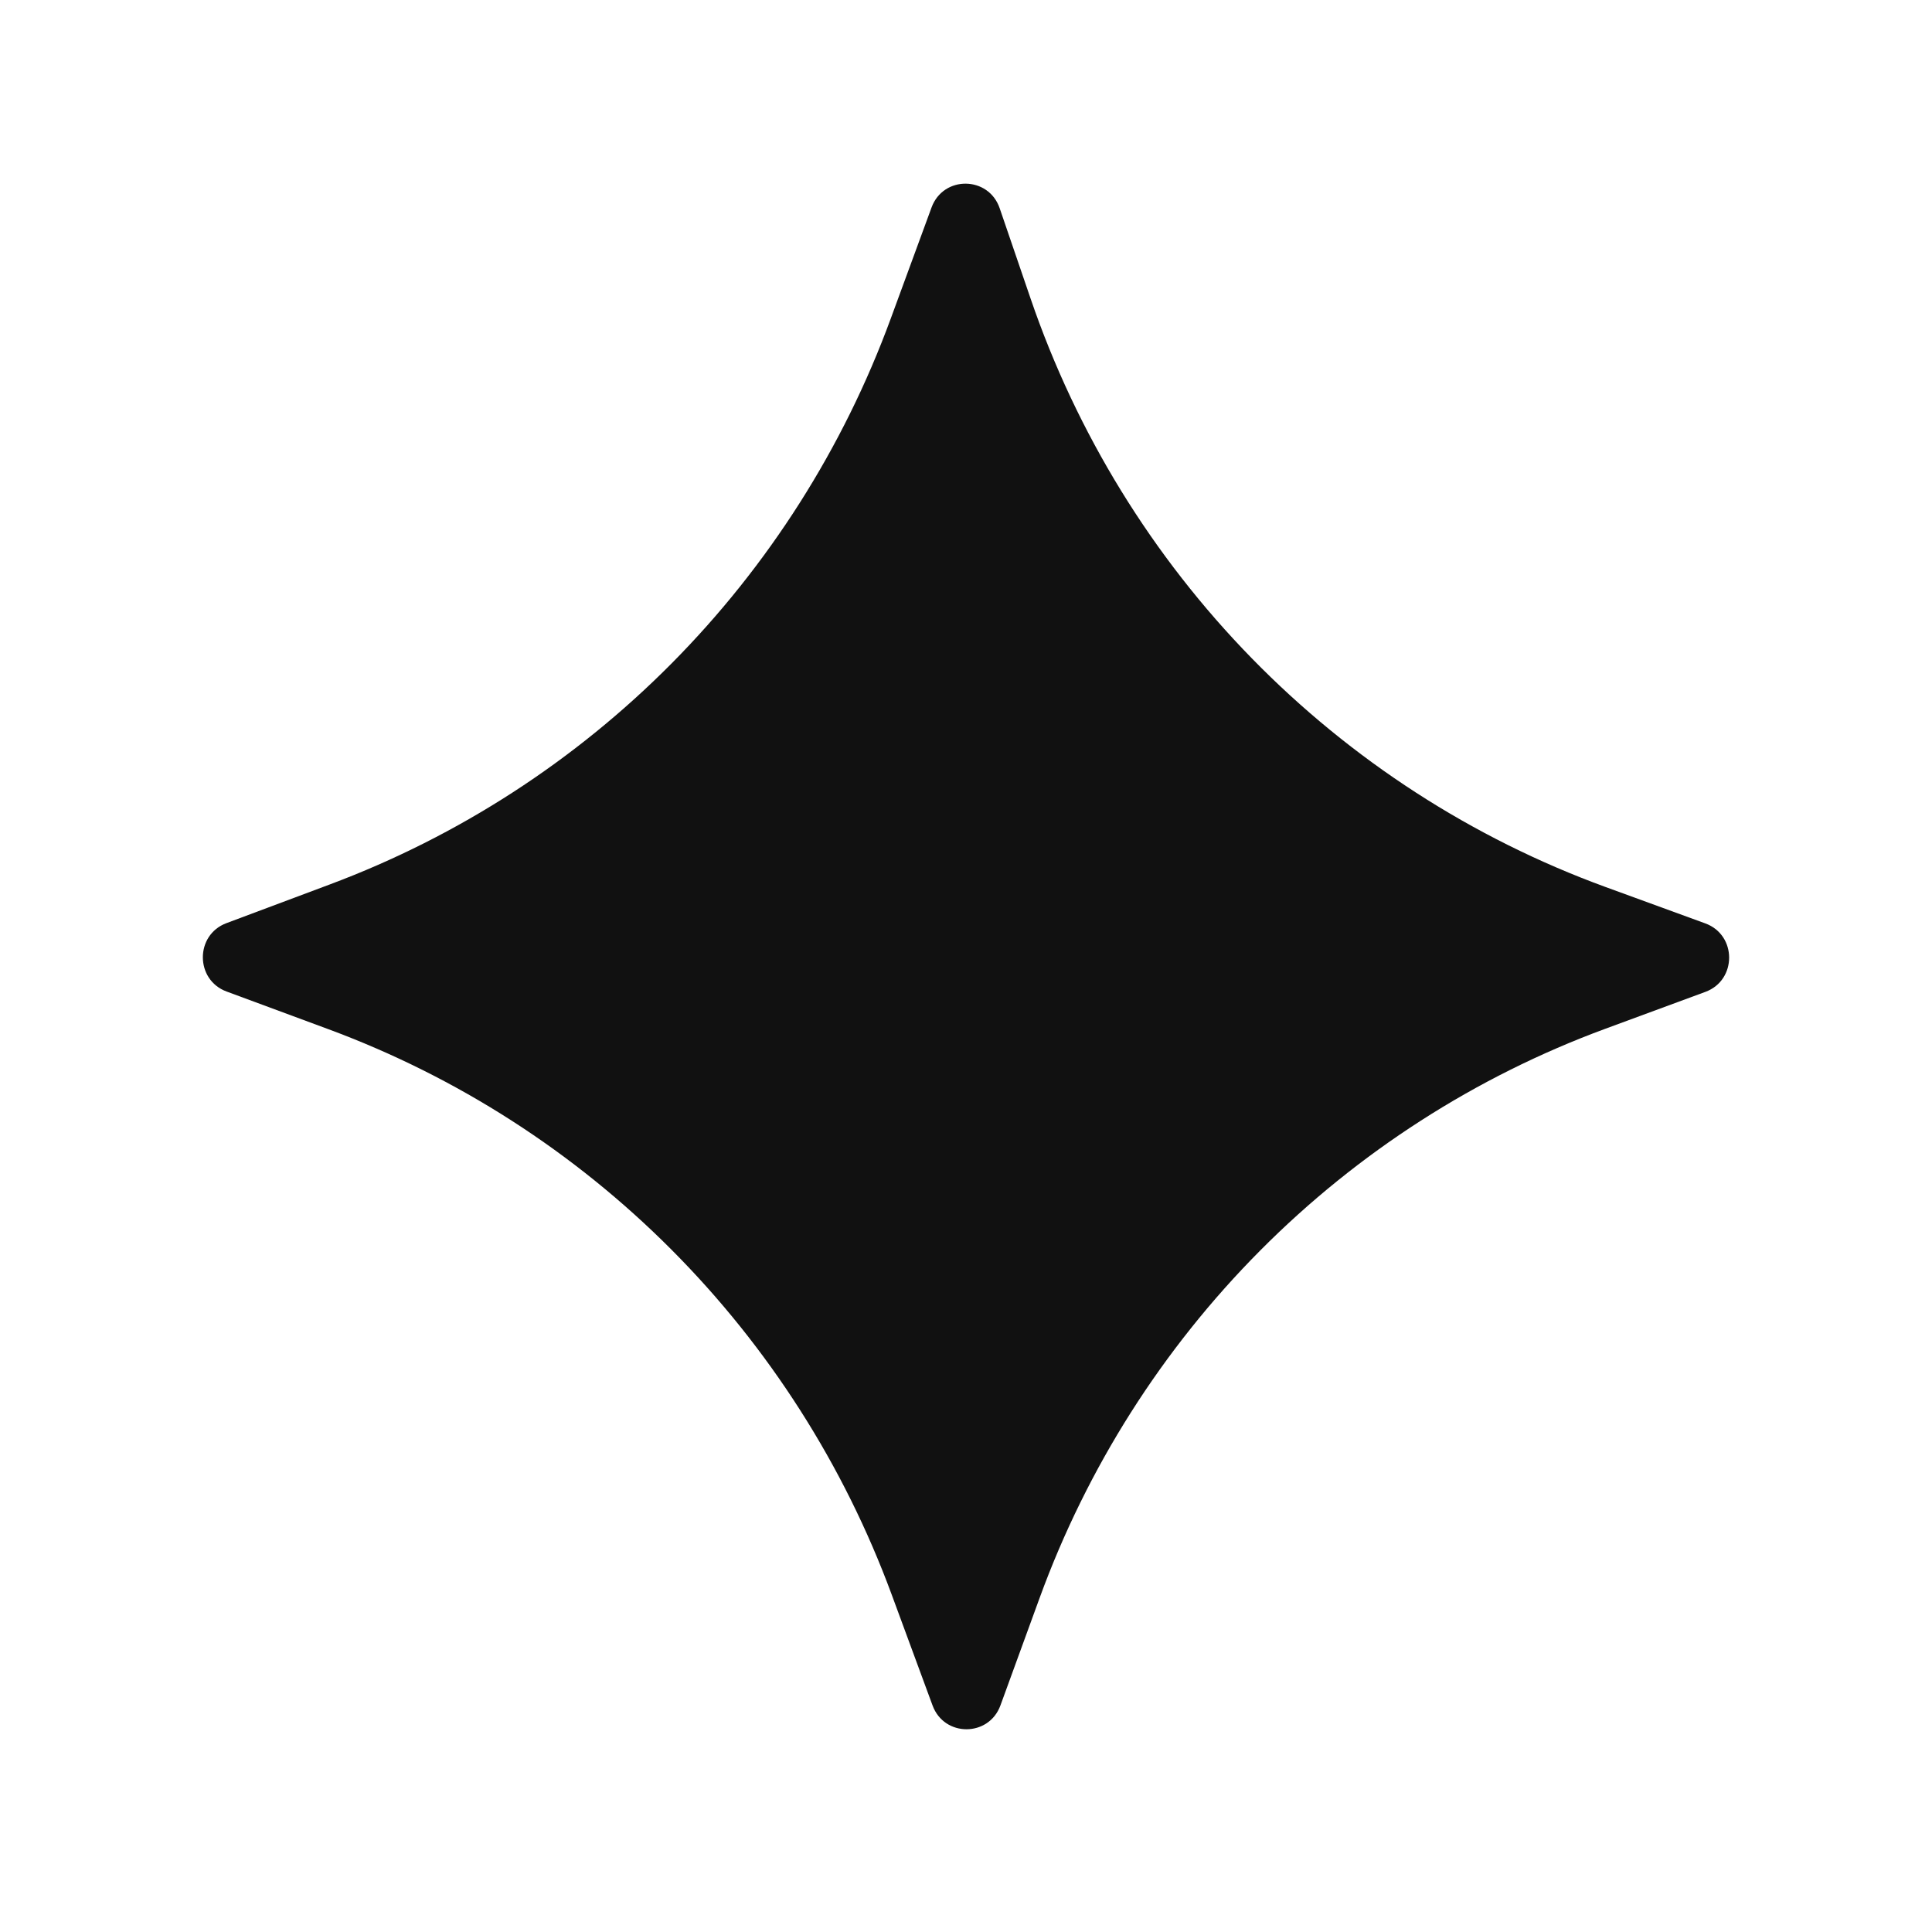
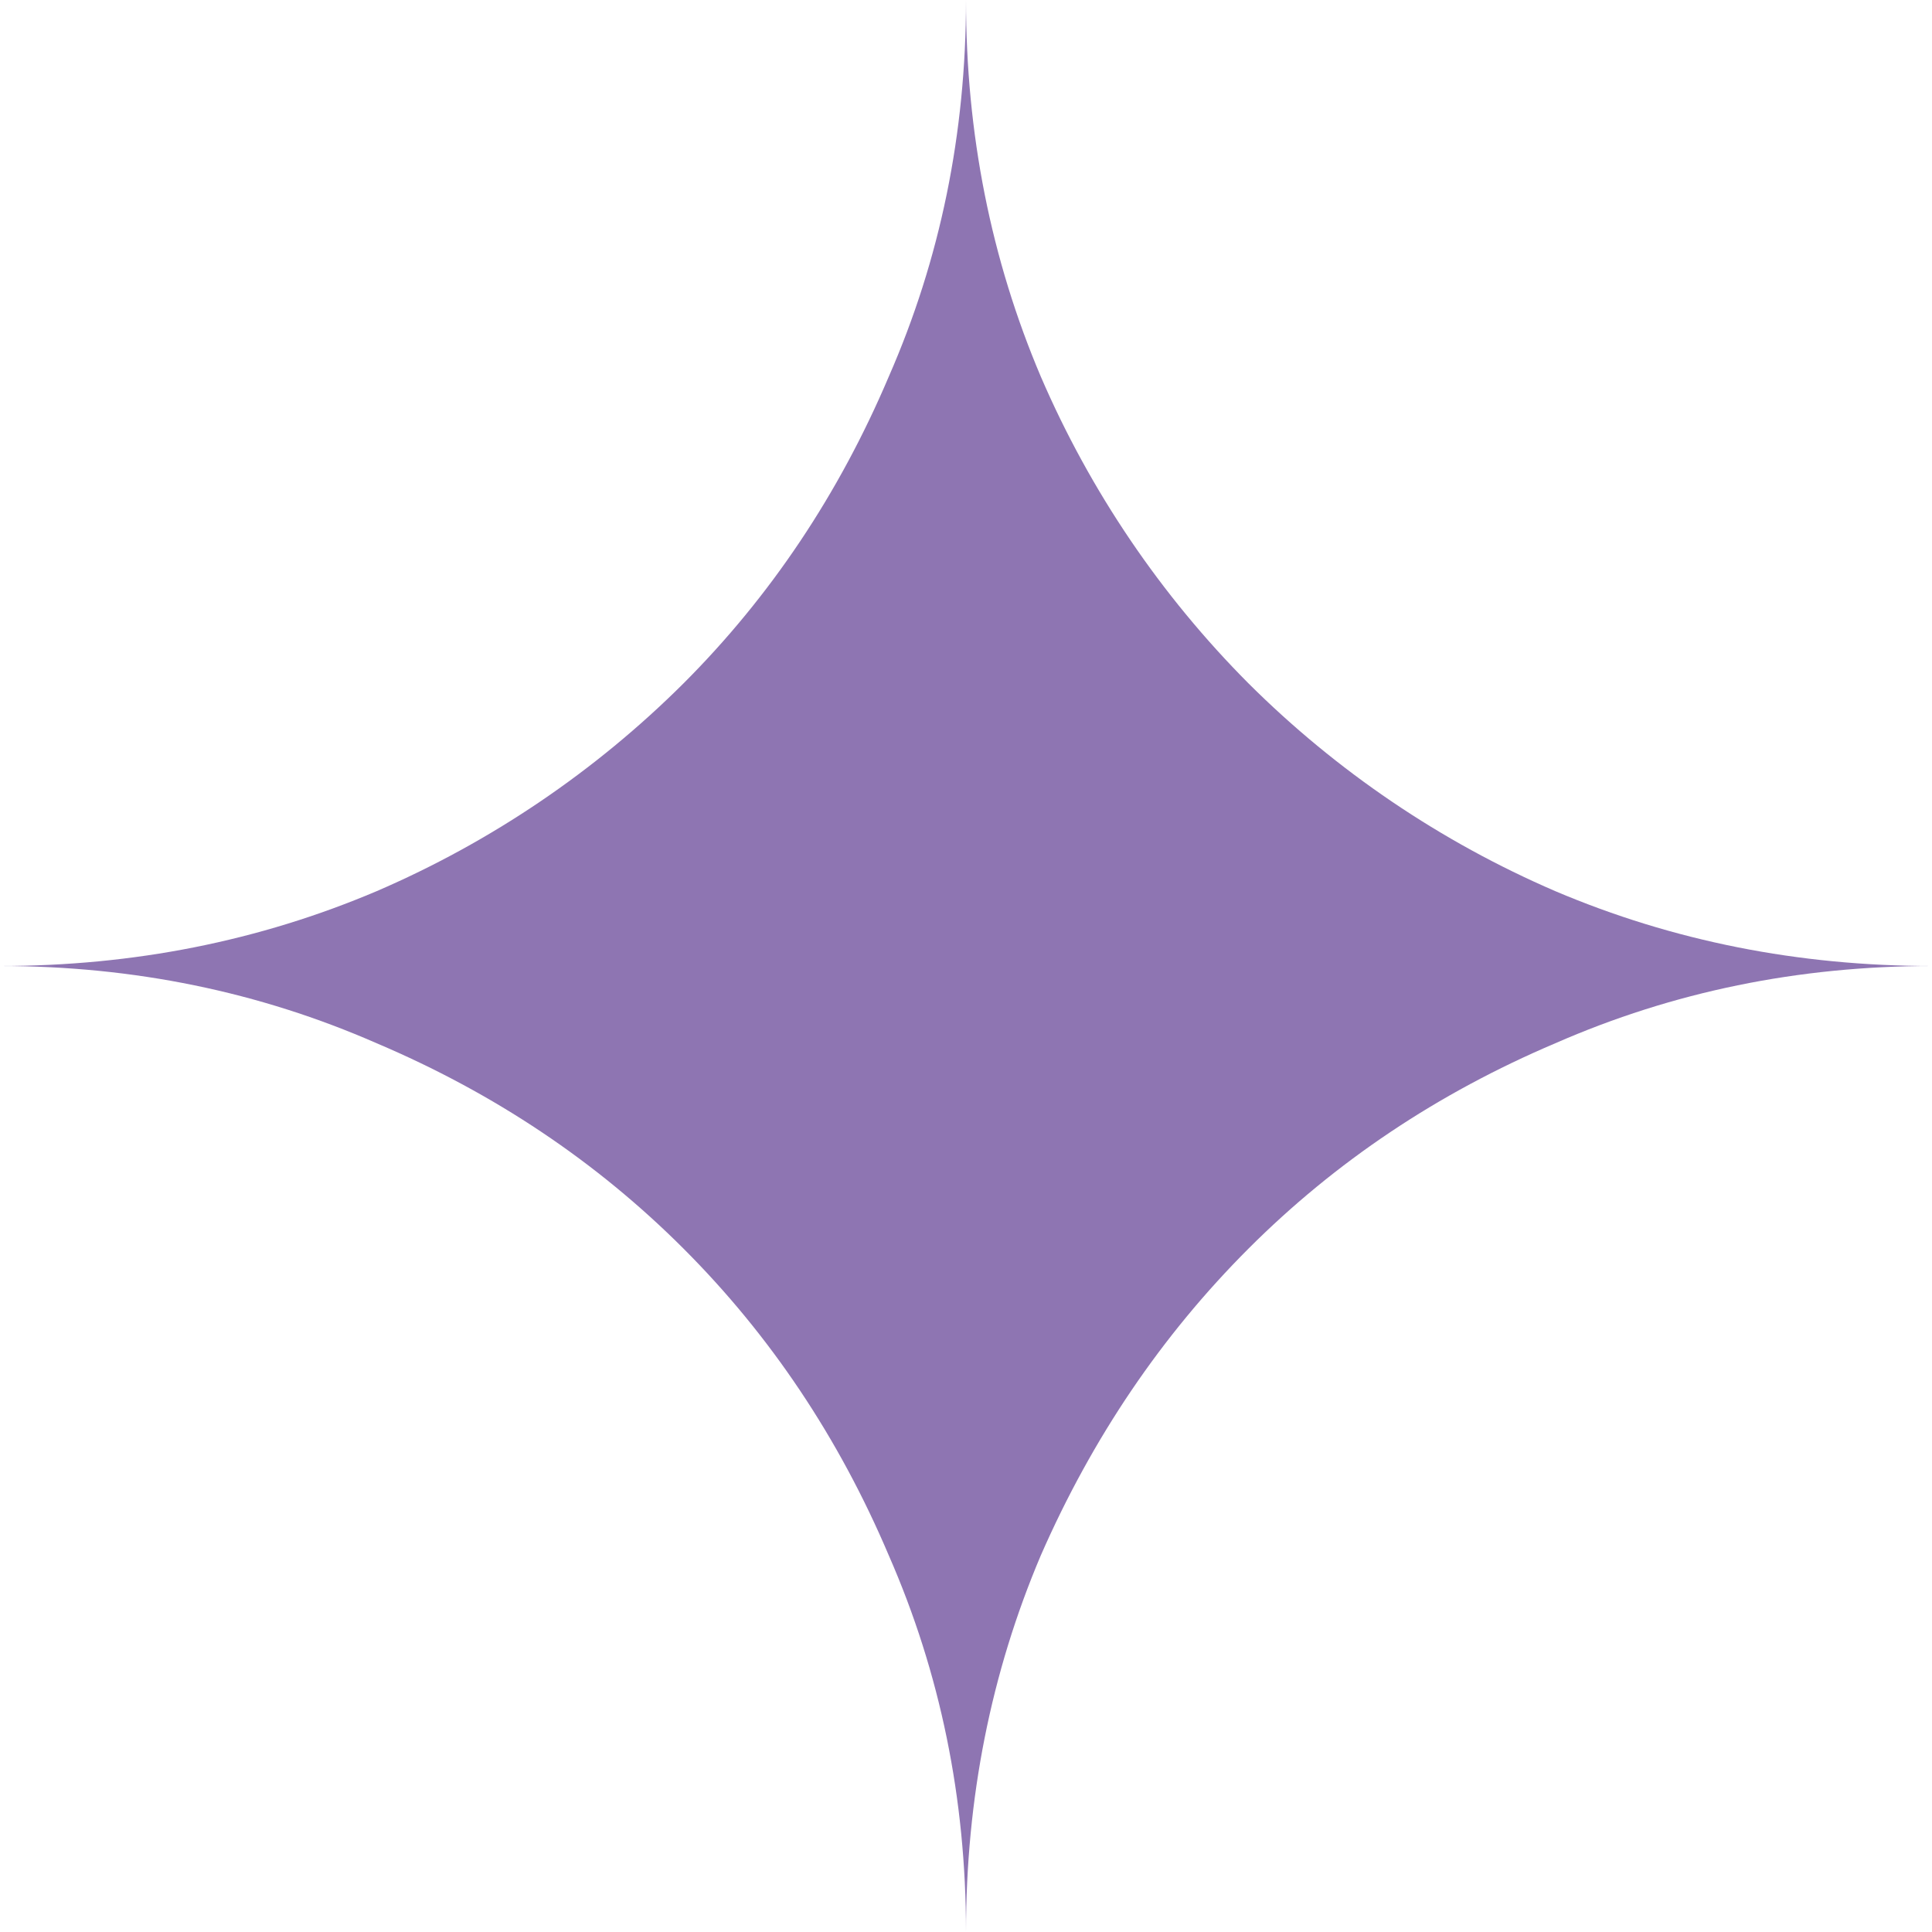
- <svg xmlns="http://www.w3.org/2000/svg" width="100" height="100" viewBox="0 0 100 100" fill="none">
-   <path d="M48.217 10.738C48.827 9.076 51.17 9.103 51.743 10.778L53.344 15.457C55.735 22.447 59.649 28.81 64.798 34.079C69.947 39.348 76.201 43.391 83.102 45.911L88.266 47.795C89.909 48.395 89.912 50.734 88.271 51.339L83.096 53.247C76.382 55.721 70.284 59.639 65.226 64.728C60.168 69.817 56.272 75.954 53.809 82.713L51.783 88.27C51.184 89.915 48.876 89.919 48.27 88.277L46.155 82.54C43.681 75.83 39.794 69.74 34.76 64.687C29.727 59.634 23.666 55.739 16.995 53.27L11.726 51.32C10.094 50.715 10.09 48.392 11.72 47.782L17.091 45.771C23.734 43.283 29.765 39.38 34.772 34.329C39.779 29.277 43.644 23.196 46.101 16.501L48.217 10.738Z" fill="#111111" />
+ <svg xmlns="http://www.w3.org/2000/svg" fill="#8E75B2" height="24" style="flex:none;line-height:1" viewBox="0 0 24 24" width="24">
+   <path d="M11.04 19.32Q12 21.51 12 24q0-2.49.93-4.68.96-2.19 2.58-3.81t3.81-2.55Q21.51 12 24 12q-2.49 0-4.68-.93a12.3 12.3 0 0 1-3.81-2.58 12.3 12.3 0 0 1-2.58-3.81Q12 2.49 12 0q0 2.49-.96 4.68-.93 2.19-2.55 3.81a12.3 12.3 0 0 1-3.81 2.58Q2.49 12 0 12q2.49 0 4.68.96 2.19.93 3.81 2.55t2.55 3.81" />
</svg>
